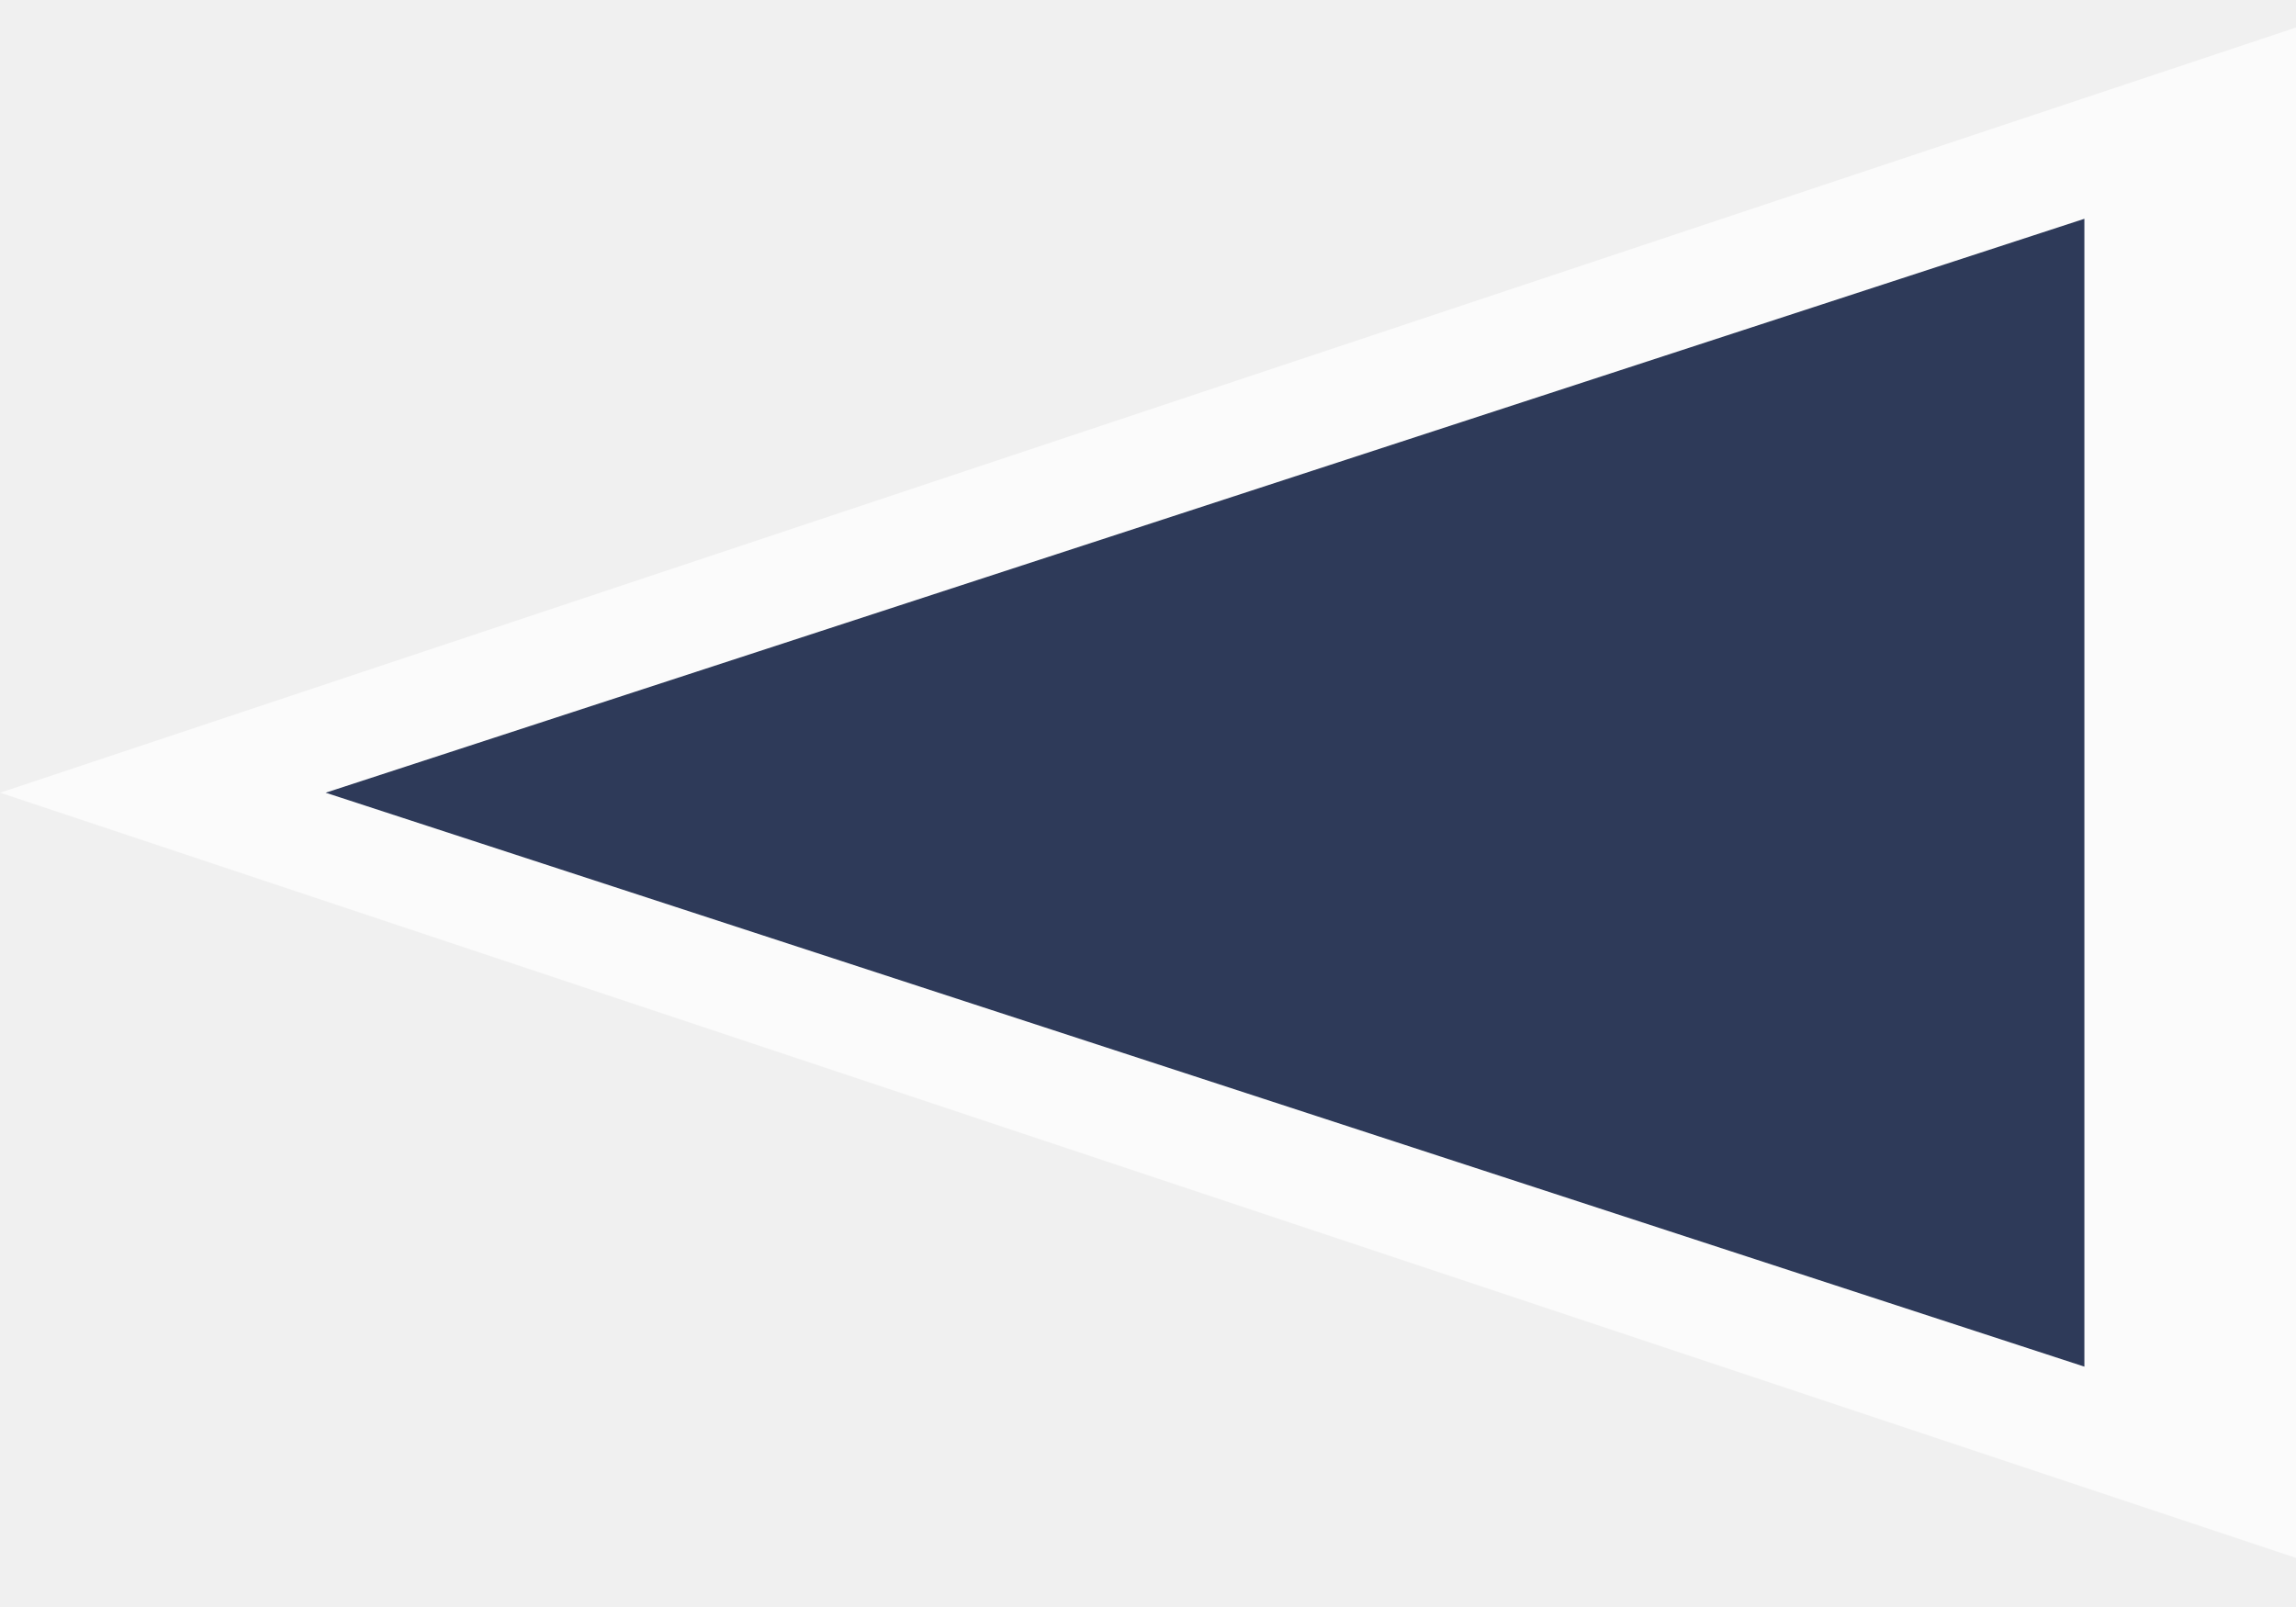
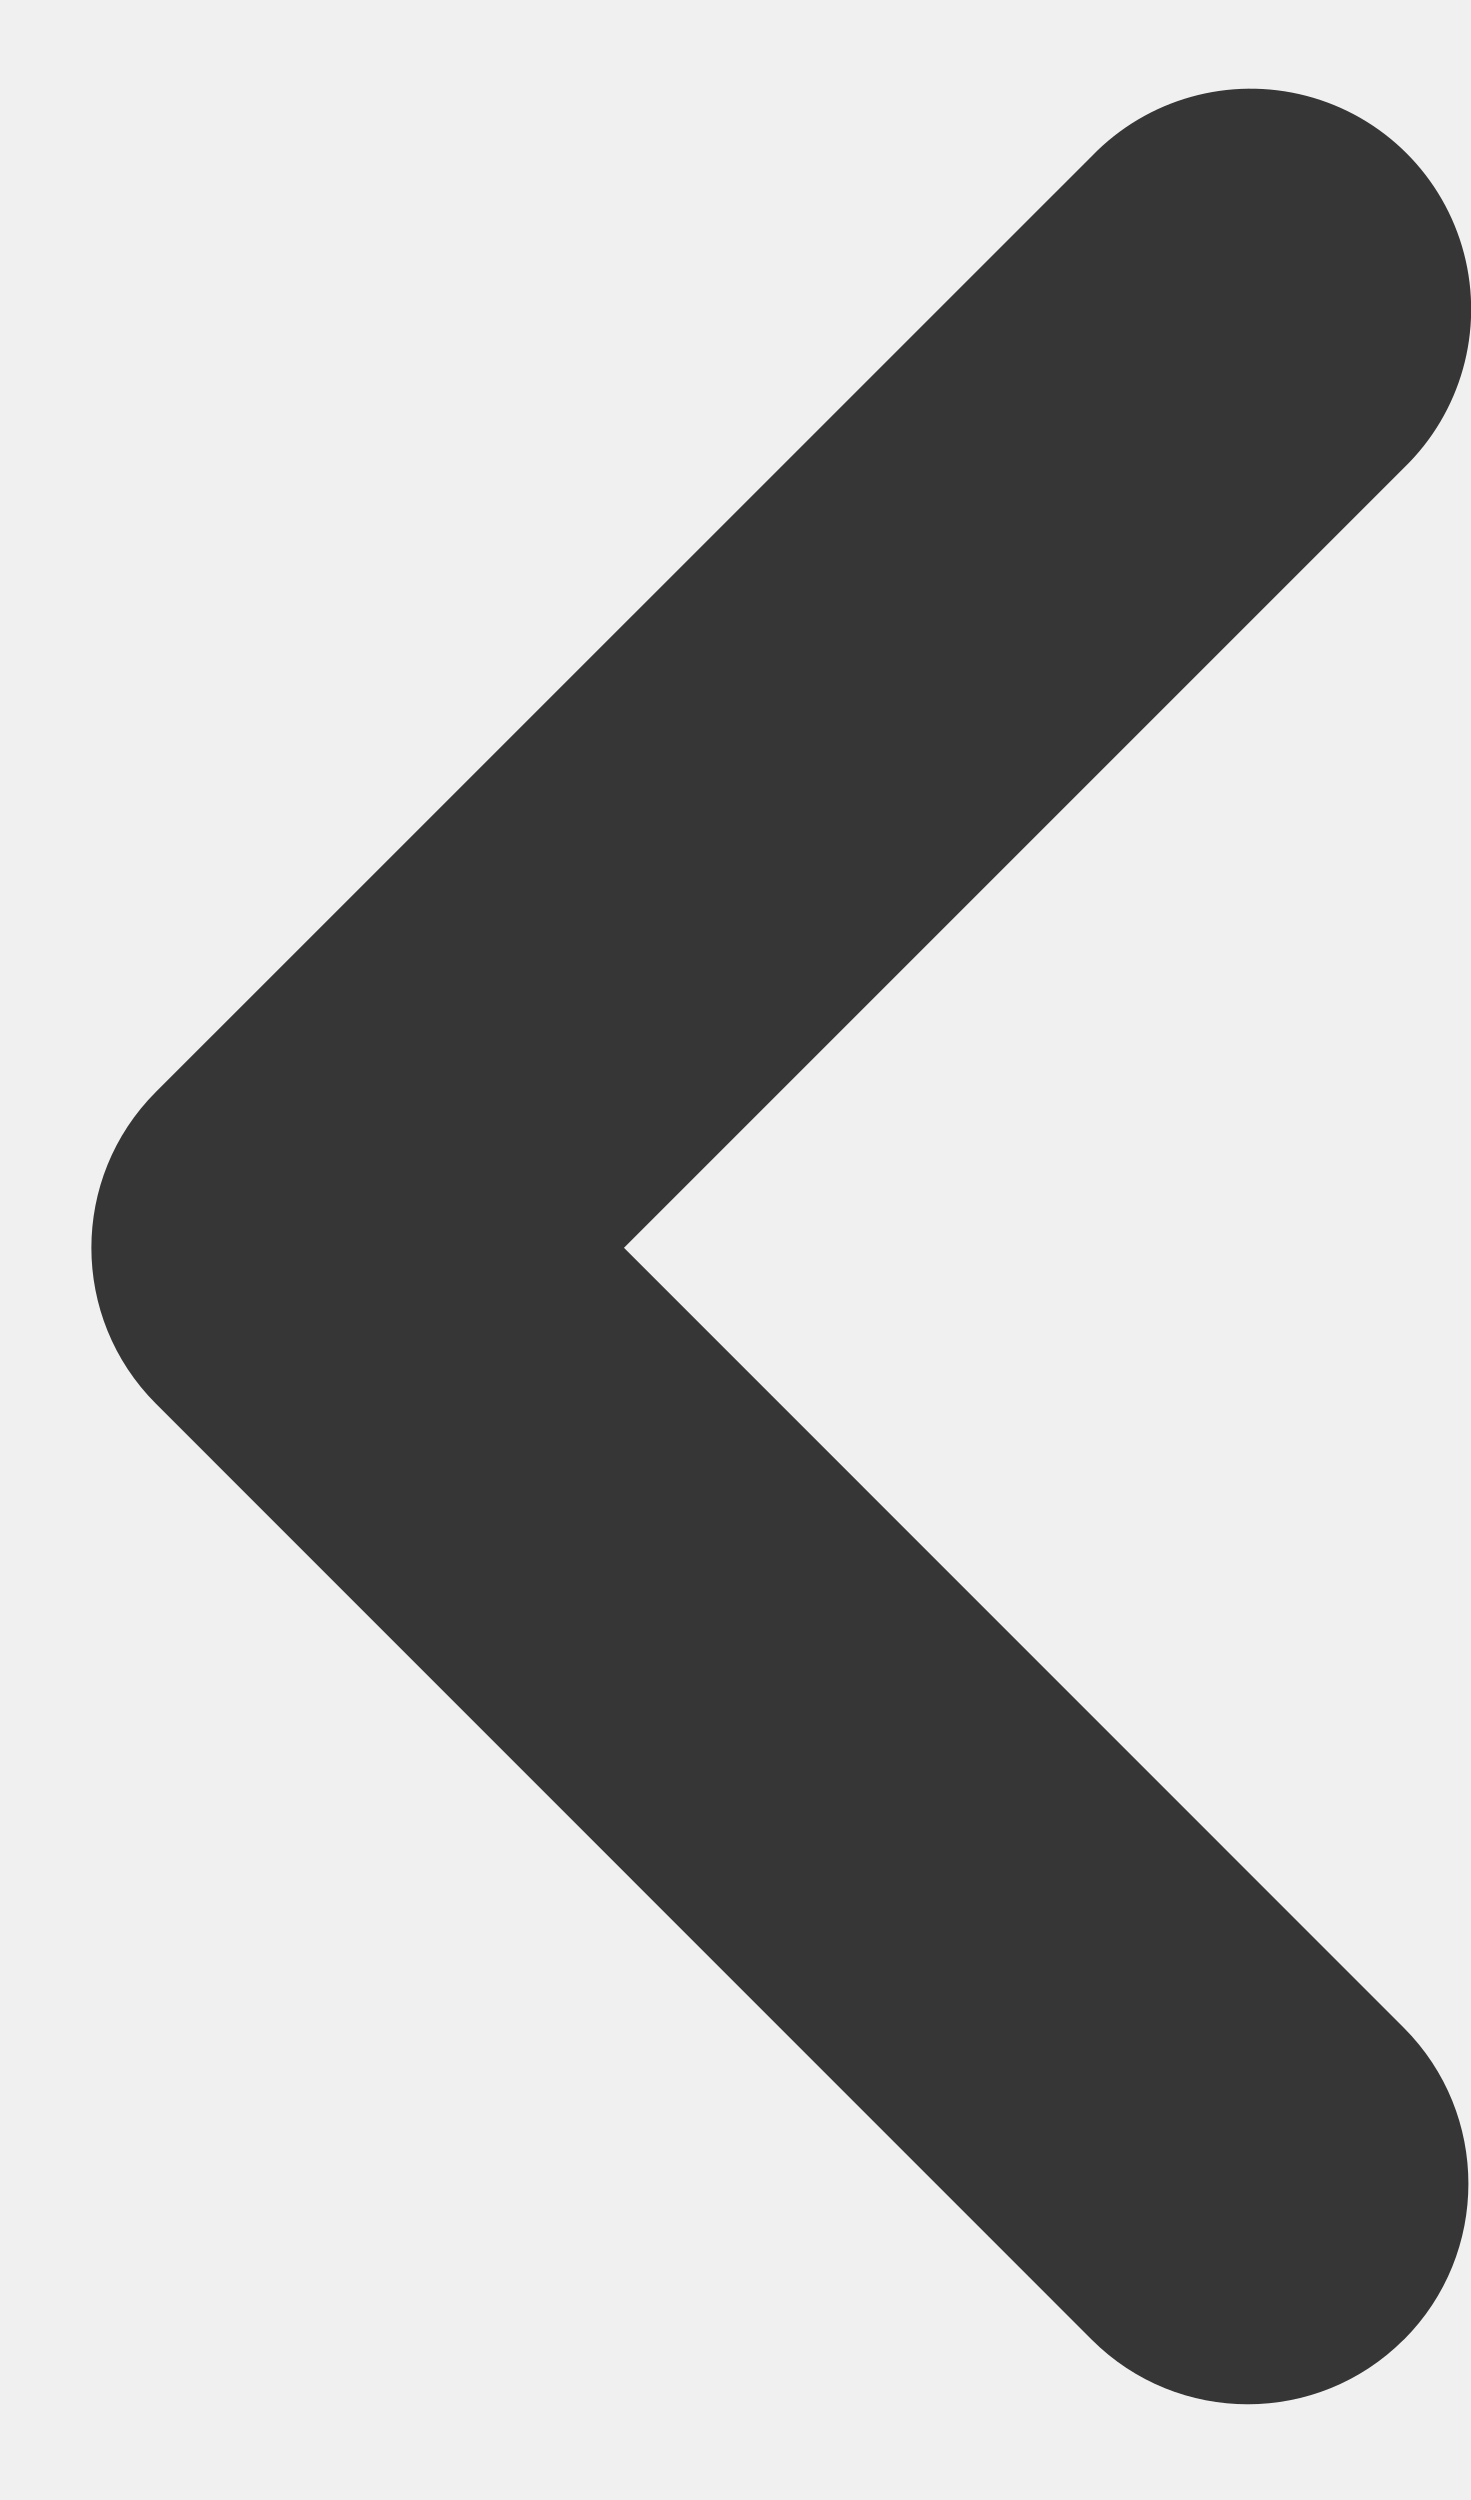
- <svg xmlns="http://www.w3.org/2000/svg" width="30" height="21" fill="none">
-   <path d="M0 10.359l30-10v20l-30-10z" fill="#fff" fill-opacity=".7" />
-   <path d="M4.255 10.359l22.98-7.5v15l-22.98-7.5z" fill="#2E3A59" />
+ <svg xmlns="http://www.w3.org/2000/svg" width="10" height="17" fill="none">
+   <path fill-rule="evenodd" clip-rule="evenodd" d="M9.546 15.91a1.5 1.5 0 000-2.121L4.243 8.485l5.303-5.303a1.5 1.5 0 10-2.121-2.121L1.06 7.425a1.5 1.5 0 000 2.12l6.364 6.365a1.5 1.5 0 002.121 0z" fill="#363636" />
</svg>
